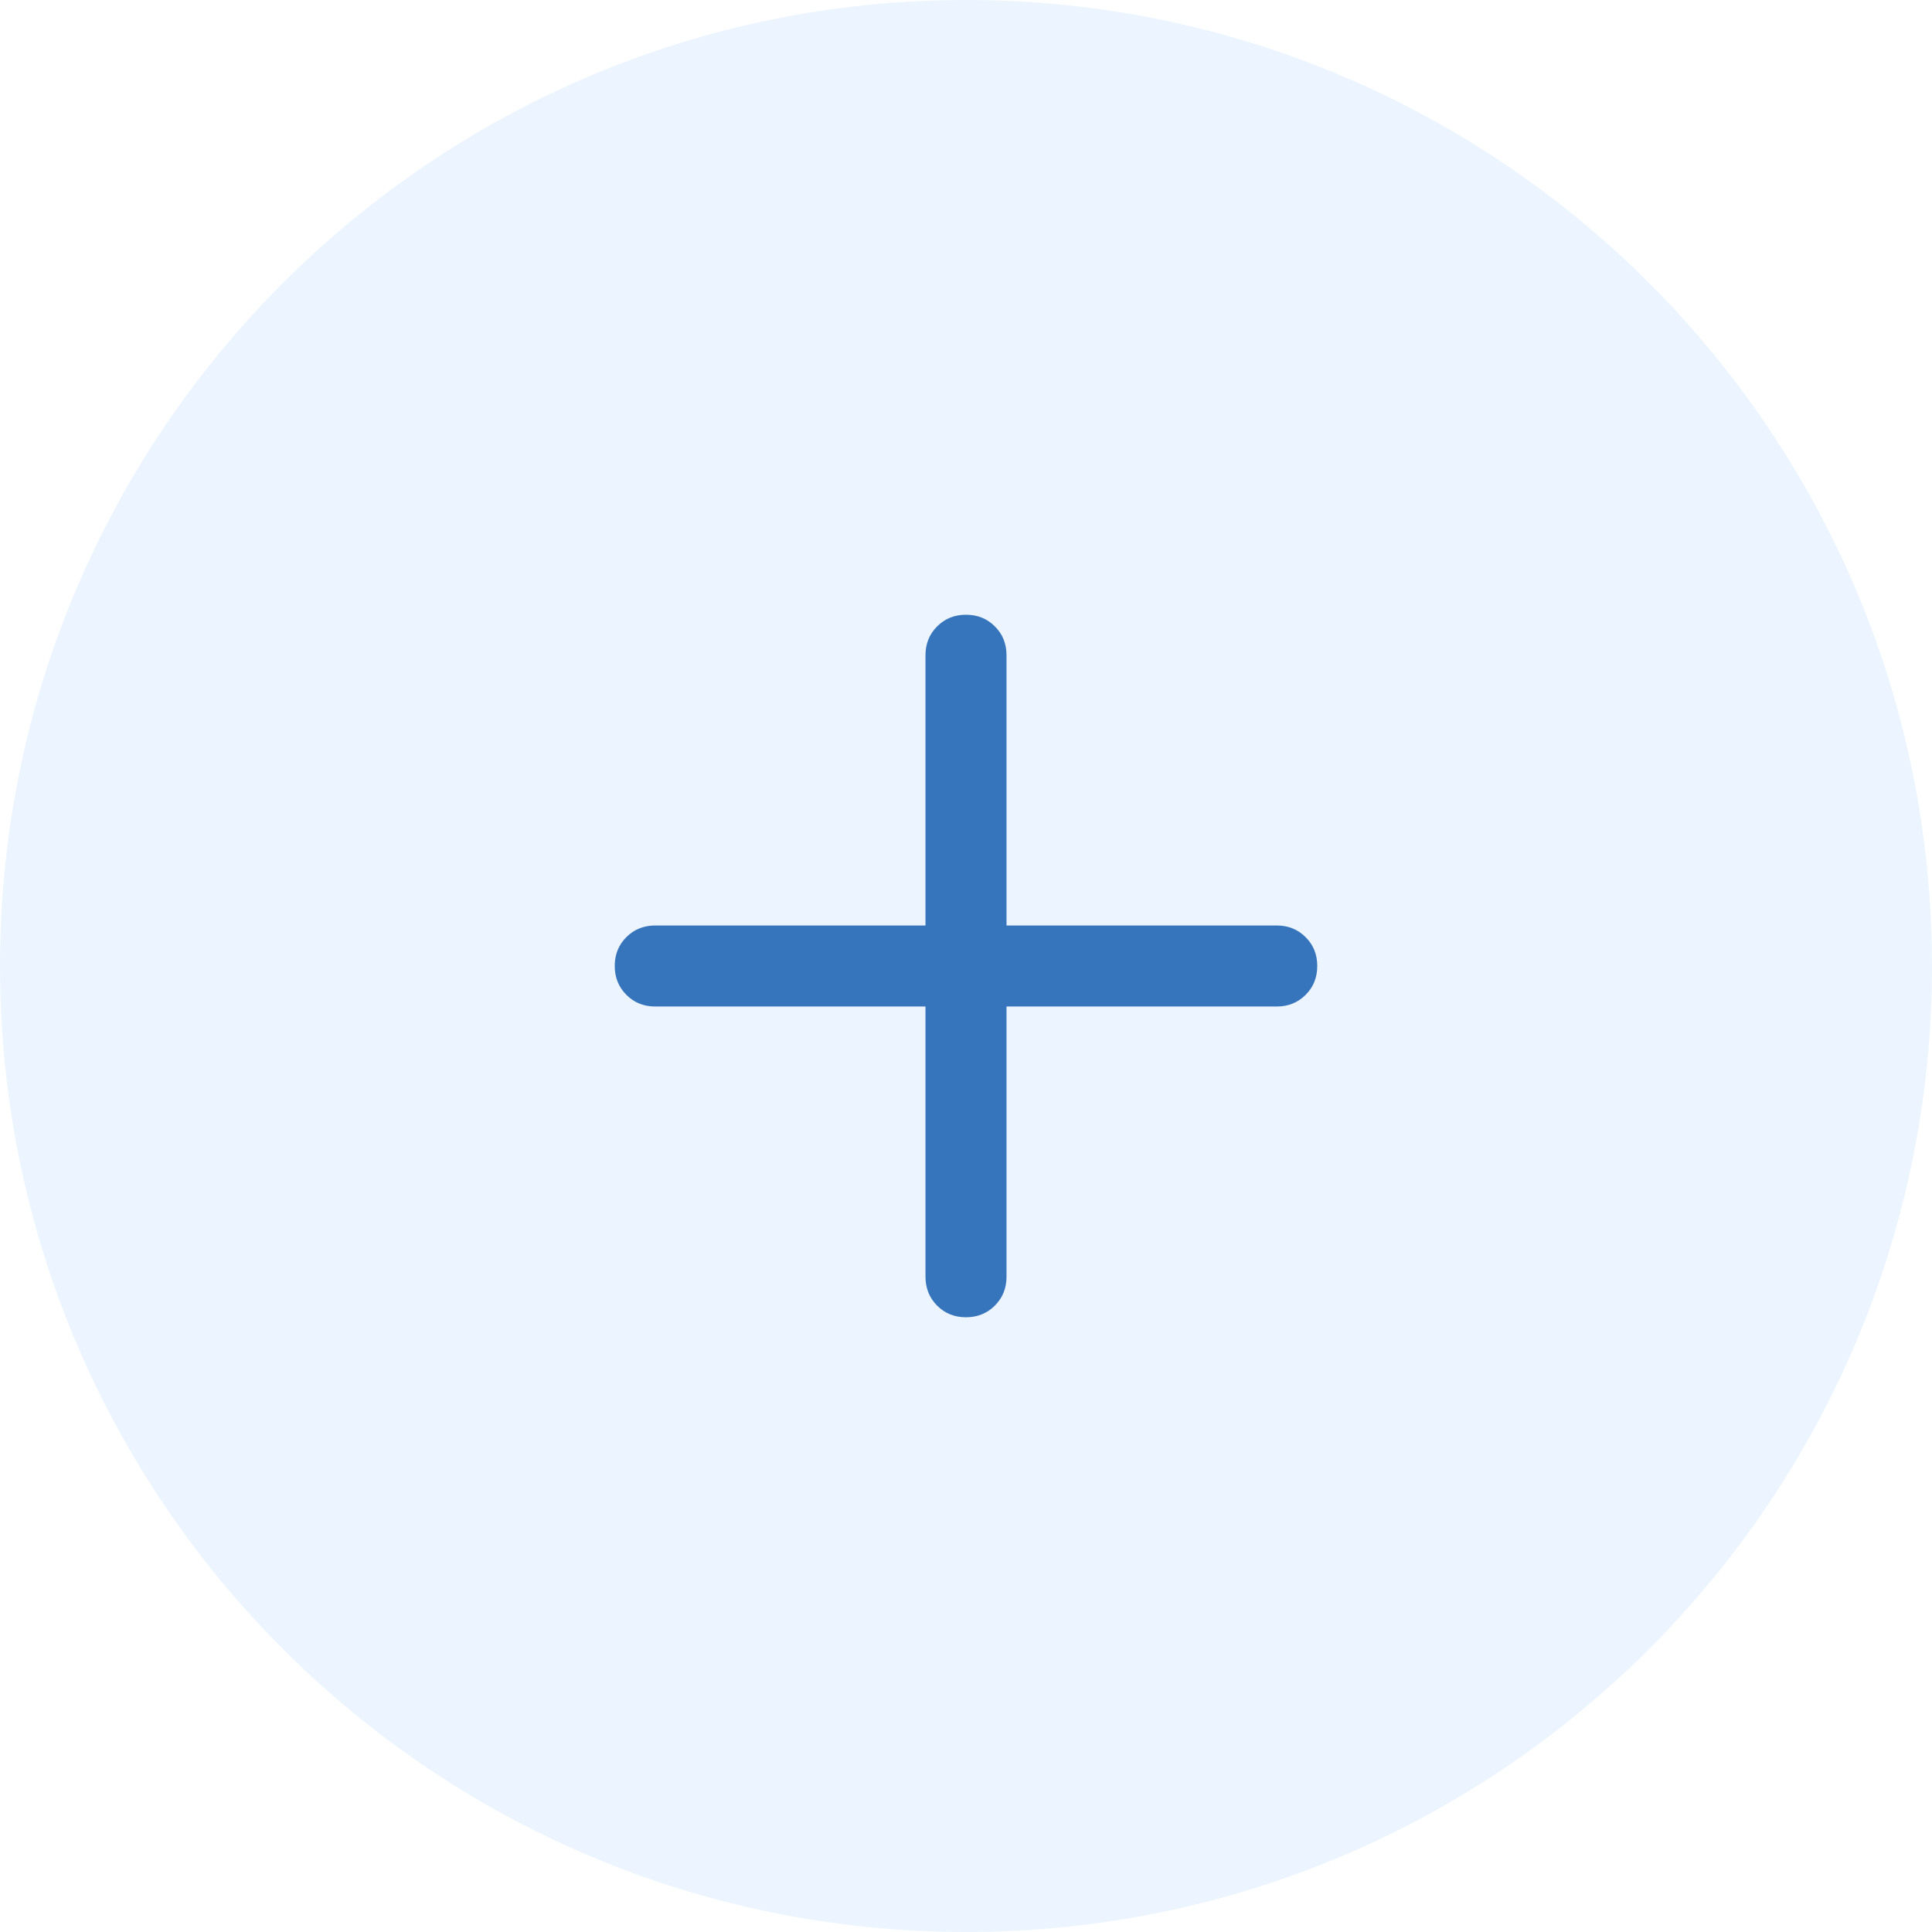
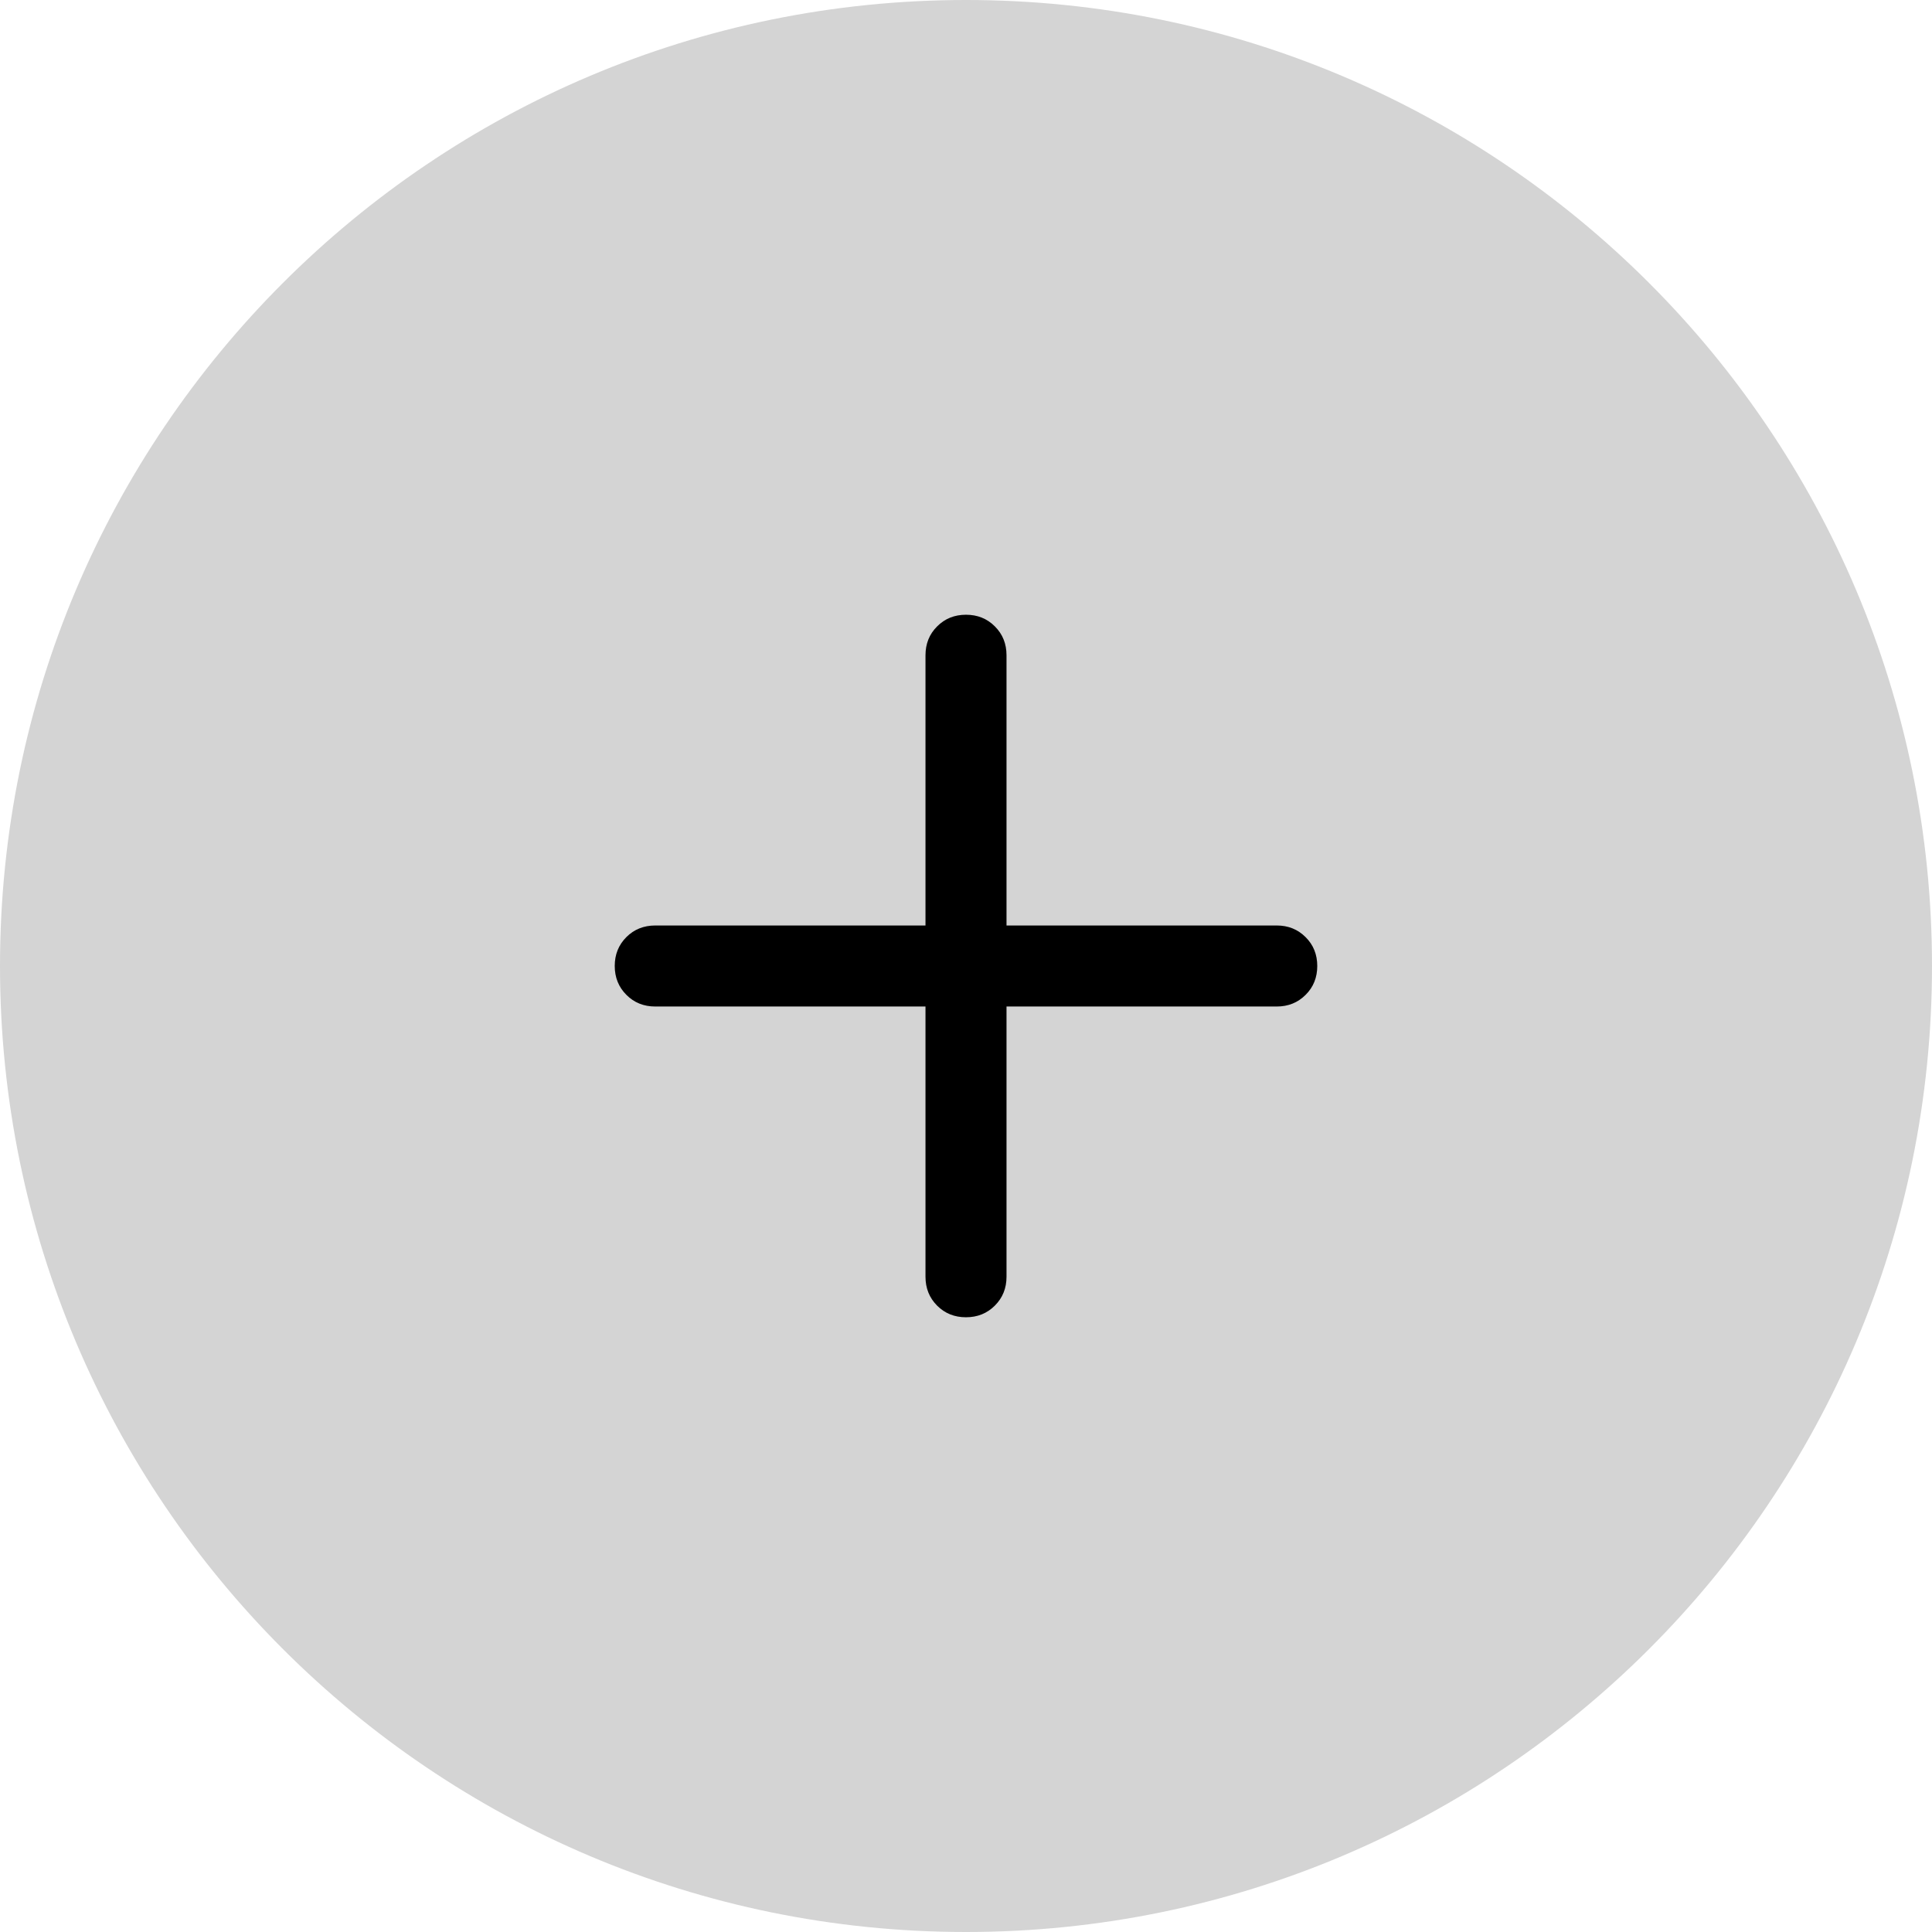
- <svg xmlns="http://www.w3.org/2000/svg" width="32" height="32" viewBox="0 0 32 32" fill="none">
-   <circle cx="16" cy="16" r="16" fill="#ECF5FF" />
-   <path d="M15.329 16.671H10.853C10.663 16.671 10.503 16.607 10.375 16.478C10.246 16.349 10.182 16.19 10.182 15.999C10.182 15.809 10.246 15.65 10.375 15.521C10.503 15.393 10.663 15.329 10.853 15.329H15.329V10.853C15.329 10.663 15.393 10.503 15.522 10.375C15.65 10.246 15.81 10.182 16 10.182C16.19 10.182 16.35 10.246 16.478 10.375C16.607 10.503 16.671 10.663 16.671 10.853V15.329H21.147C21.337 15.329 21.496 15.393 21.625 15.522C21.754 15.65 21.818 15.81 21.818 16C21.818 16.19 21.754 16.35 21.625 16.478C21.496 16.607 21.337 16.671 21.147 16.671H16.671V21.147C16.671 21.337 16.607 21.496 16.478 21.625C16.349 21.754 16.19 21.818 15.999 21.818C15.809 21.818 15.65 21.754 15.521 21.625C15.393 21.496 15.329 21.337 15.329 21.147V16.671Z" fill="#3674BBFF" />
+ <svg xmlns="http://www.w3.org/2000/svg" width="32" height="32" viewBox="0 0 32 32">
+   <circle cx="16" cy="16" r="16" fill="#D4D4D4" />
+   <path d="M15.329 16.671H10.853C10.663 16.671 10.503 16.607 10.375 16.478C10.246 16.349 10.182 16.19 10.182 15.999C10.182 15.809 10.246 15.65 10.375 15.521C10.503 15.393 10.663 15.329 10.853 15.329H15.329V10.853C15.329 10.663 15.393 10.503 15.522 10.375C15.65 10.246 15.81 10.182 16 10.182C16.19 10.182 16.35 10.246 16.478 10.375C16.607 10.503 16.671 10.663 16.671 10.853V15.329H21.147C21.337 15.329 21.496 15.393 21.625 15.522C21.754 15.65 21.818 15.81 21.818 16C21.818 16.19 21.754 16.35 21.625 16.478C21.496 16.607 21.337 16.671 21.147 16.671H16.671V21.147C16.671 21.337 16.607 21.496 16.478 21.625C16.349 21.754 16.19 21.818 15.999 21.818C15.809 21.818 15.65 21.754 15.521 21.625C15.393 21.496 15.329 21.337 15.329 21.147V16.671Z" fill="currentColor" />
</svg>
